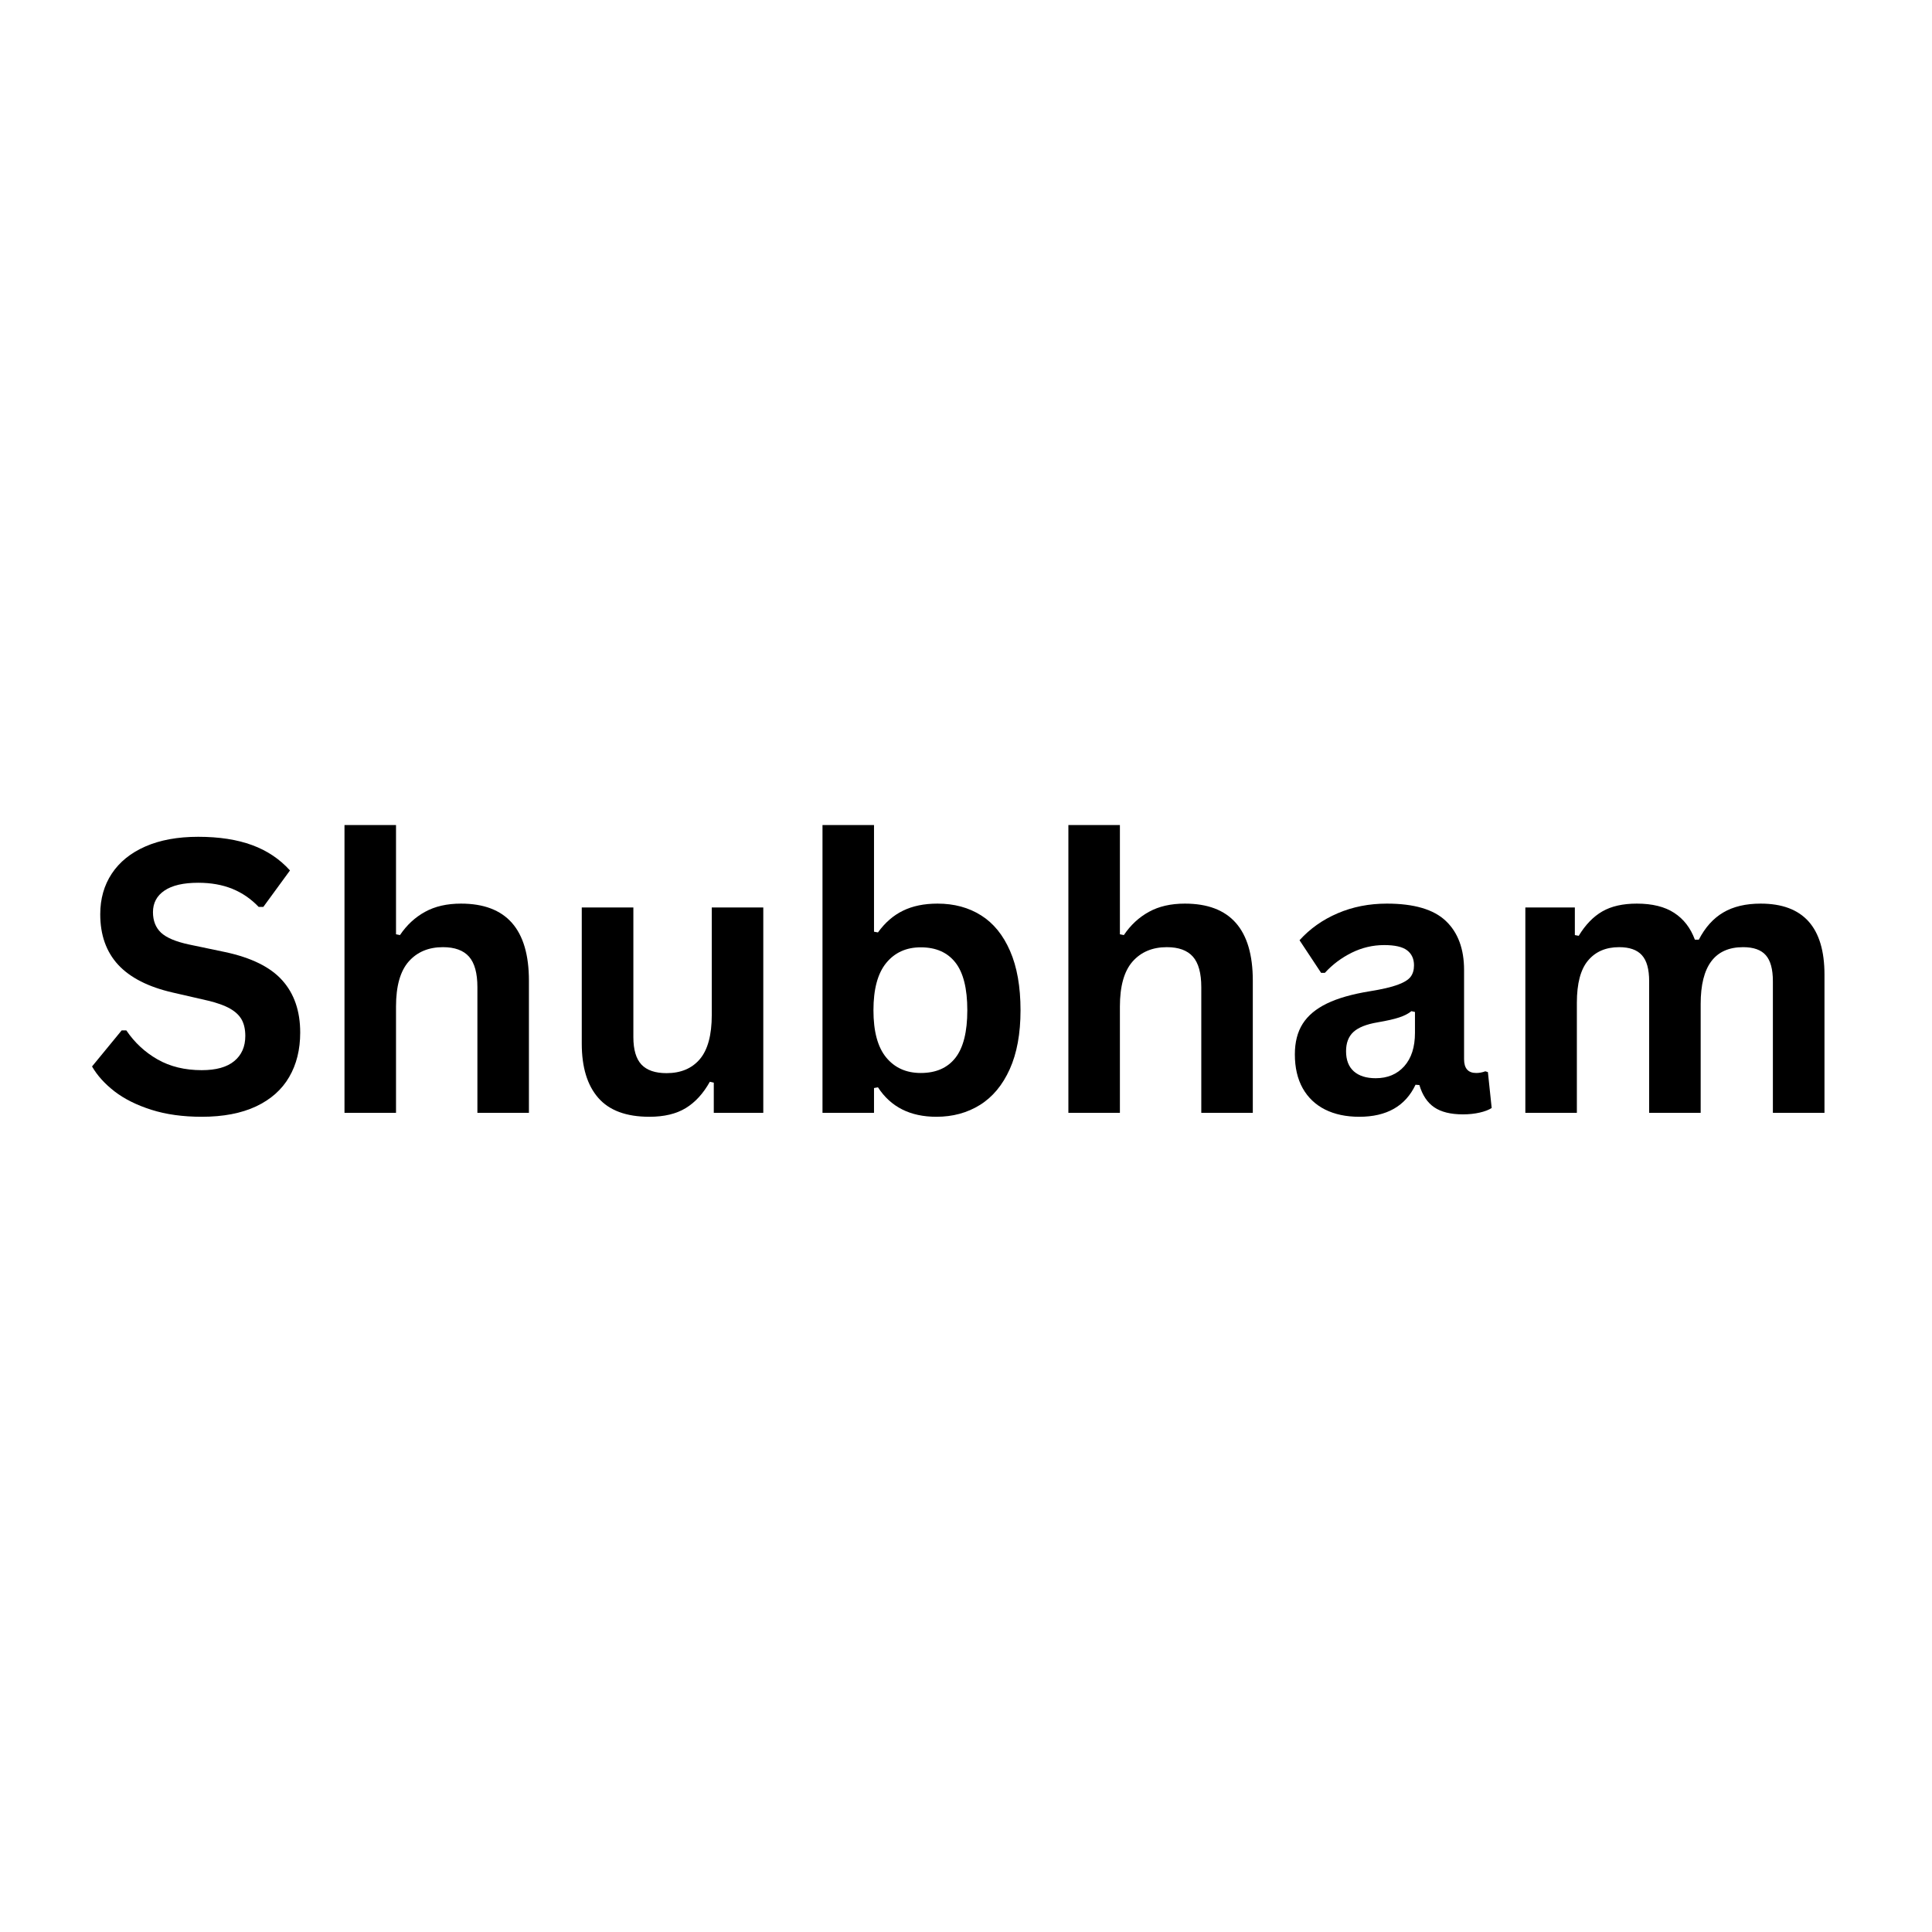
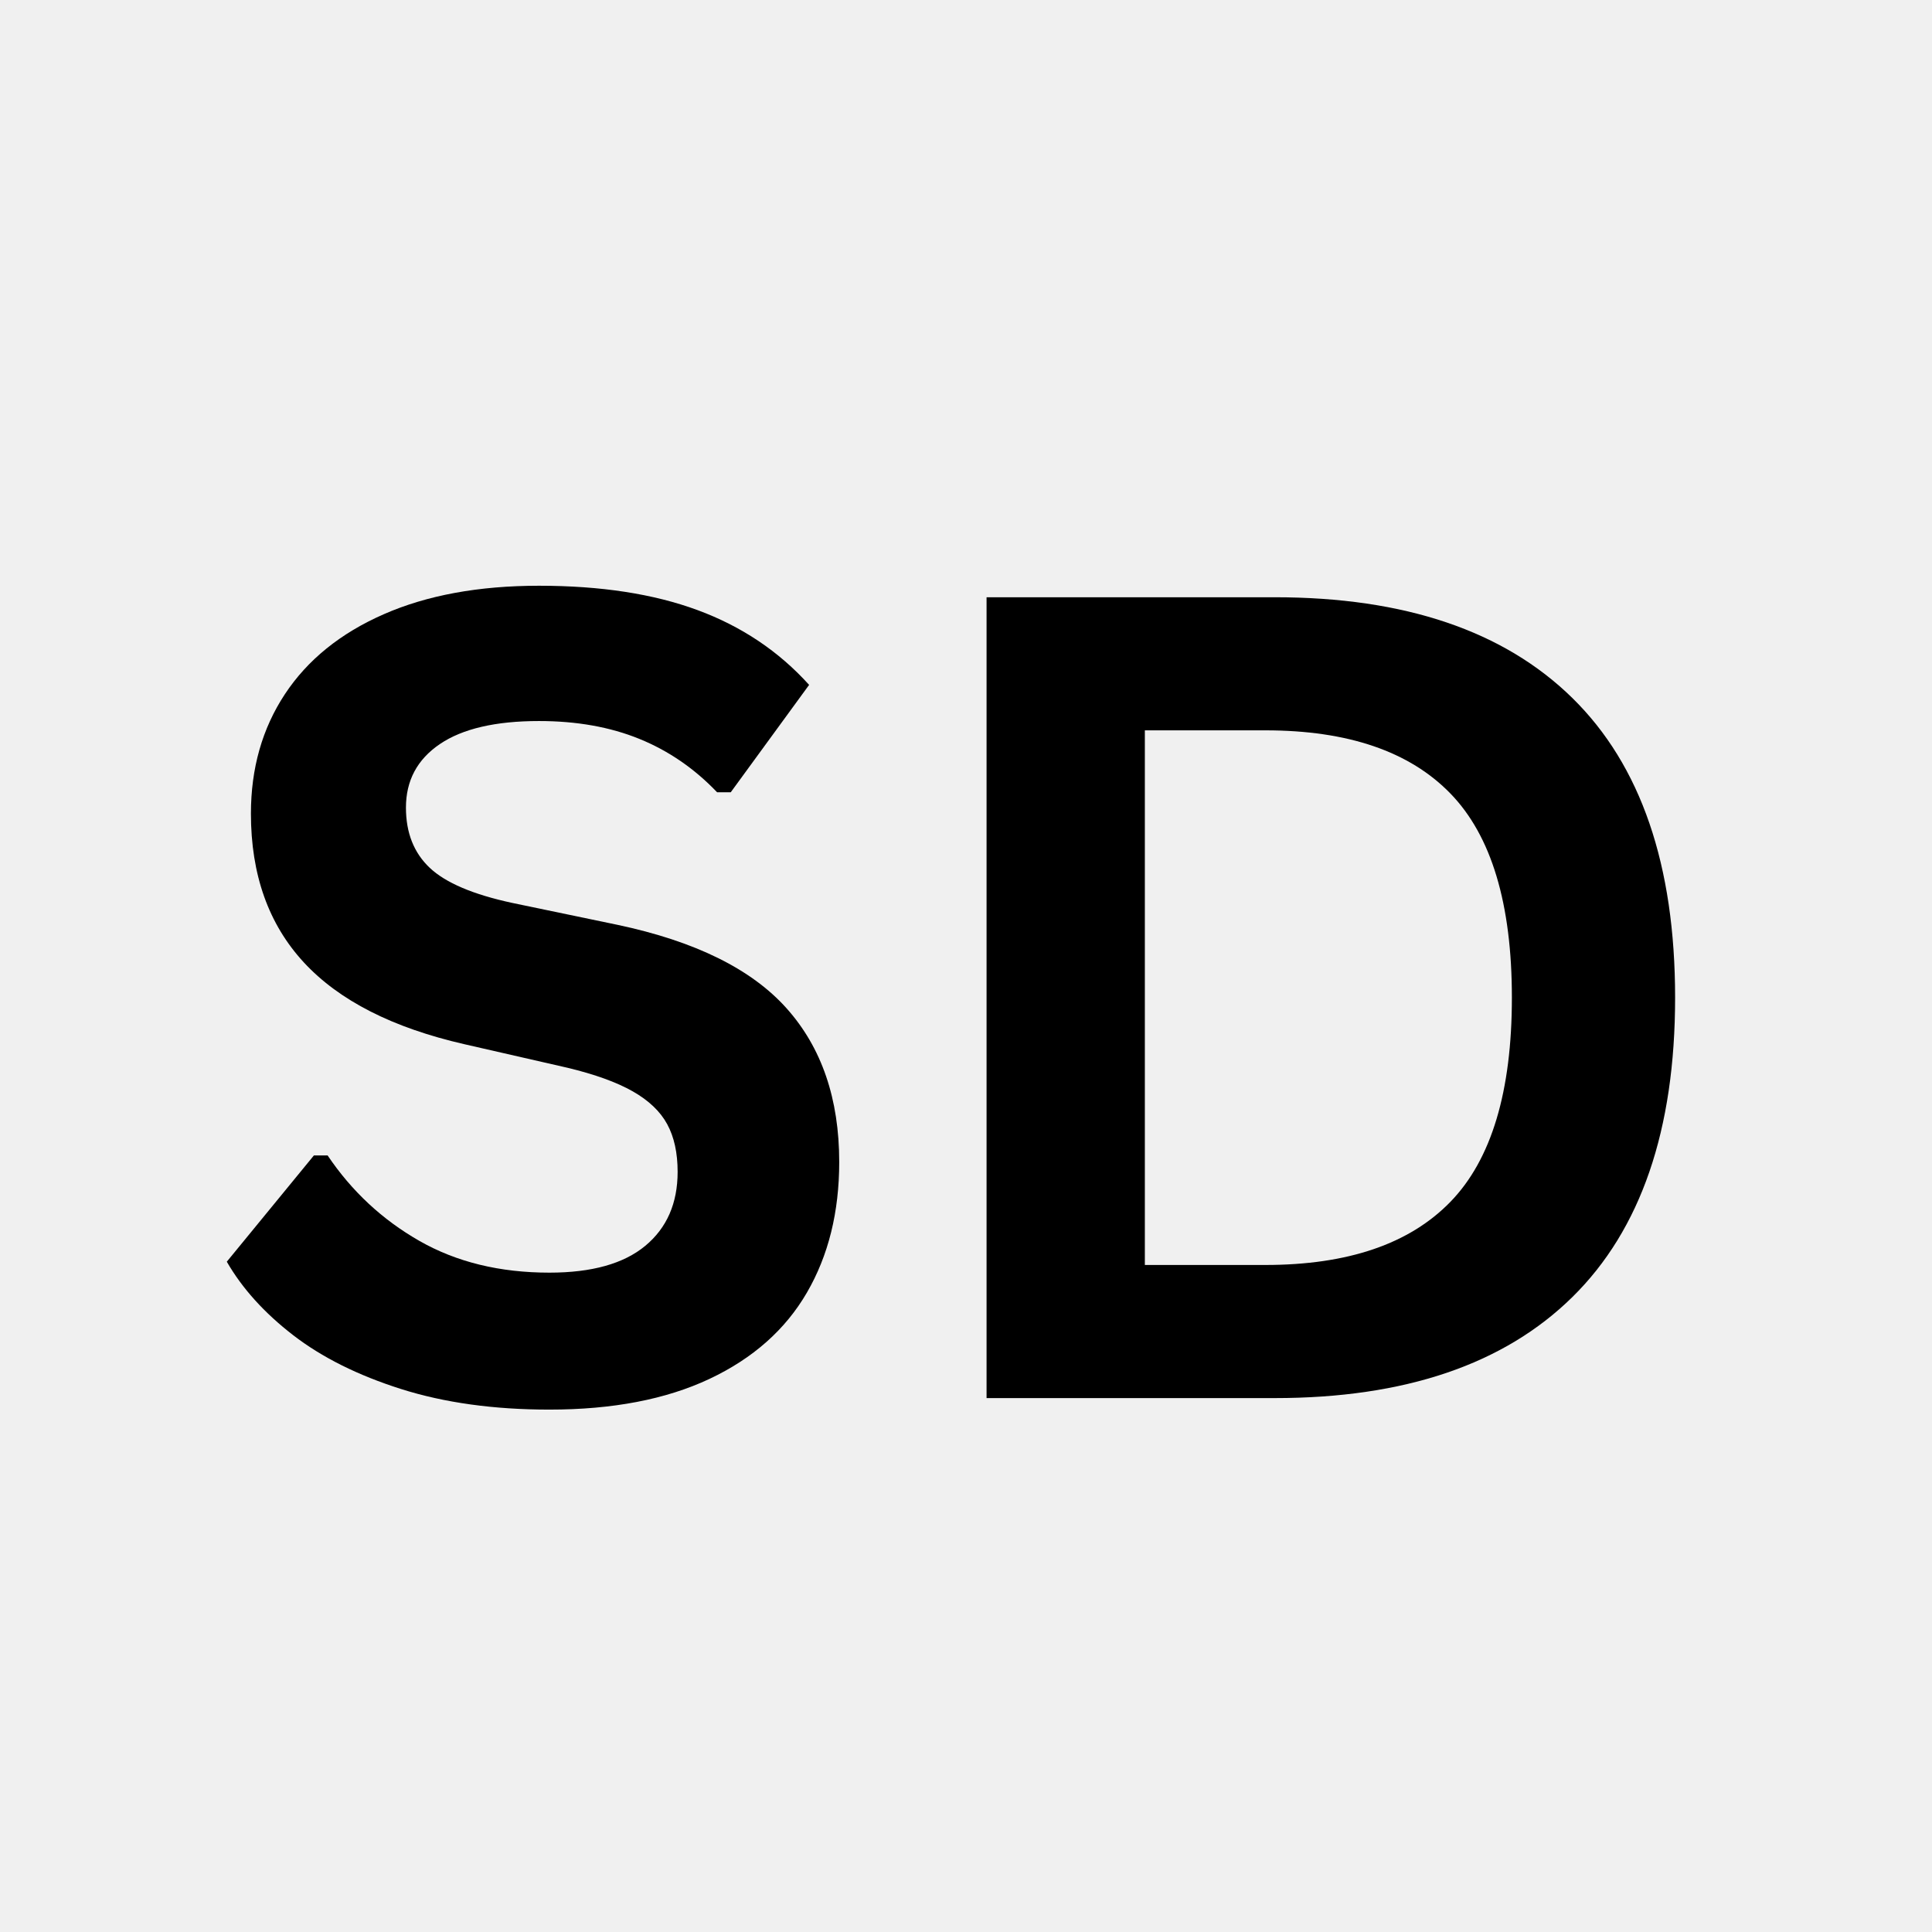
- <svg xmlns="http://www.w3.org/2000/svg" width="500" zoomAndPan="magnify" viewBox="0 0 375 375" height="500" preserveAspectRatio="xMidYMid meet" version="1.0">
+ <svg xmlns="http://www.w3.org/2000/svg" width="1500" zoomAndPan="magnify" viewBox="0 0 1125 1125" height="1500" preserveAspectRatio="xMidYMid meet" version="1.0">
  <defs>
    <g />
  </defs>
-   <rect x="-37.5" width="450" fill="#ffffff" y="-37.5" height="450" fill-opacity="1" />
-   <rect x="-37.5" width="450" fill="#ffffff" y="-37.5" height="450" fill-opacity="1" />
  <g fill="#000000" fill-opacity="1">
-     <g transform="translate(15.73828, 216)">
+     <g transform="translate(113.2534, 814.1069)">
      <g>
-         <path d="M 23.422 0.766 C 19.754 0.766 16.492 0.312 13.641 -0.594 C 10.785 -1.5 8.406 -2.688 6.5 -4.156 C 4.602 -5.625 3.145 -7.238 2.125 -9 L 7.875 -16 L 8.781 -16 C 10.375 -13.645 12.391 -11.77 14.828 -10.375 C 17.273 -8.977 20.141 -8.281 23.422 -8.281 C 26.211 -8.281 28.316 -8.867 29.734 -10.047 C 31.16 -11.223 31.875 -12.848 31.875 -14.922 C 31.875 -16.172 31.645 -17.219 31.188 -18.062 C 30.727 -18.906 29.969 -19.629 28.906 -20.234 C 27.844 -20.836 26.41 -21.352 24.609 -21.781 L 17.812 -23.344 C 13.07 -24.426 9.535 -26.223 7.203 -28.734 C 4.879 -31.254 3.719 -34.523 3.719 -38.547 C 3.719 -41.535 4.461 -44.16 5.953 -46.422 C 7.453 -48.691 9.629 -50.453 12.484 -51.703 C 15.336 -52.953 18.754 -53.578 22.734 -53.578 C 26.797 -53.578 30.281 -53.039 33.188 -51.969 C 36.094 -50.906 38.547 -49.266 40.547 -47.047 L 35.375 -39.969 L 34.469 -39.969 C 32.977 -41.531 31.27 -42.703 29.344 -43.484 C 27.414 -44.266 25.211 -44.656 22.734 -44.656 C 19.859 -44.656 17.676 -44.148 16.188 -43.141 C 14.695 -42.129 13.953 -40.734 13.953 -38.953 C 13.953 -37.285 14.473 -35.957 15.516 -34.969 C 16.566 -33.988 18.379 -33.223 20.953 -32.672 L 27.891 -31.219 C 33.023 -30.133 36.75 -28.297 39.062 -25.703 C 41.375 -23.117 42.531 -19.742 42.531 -15.578 C 42.531 -12.273 41.816 -9.398 40.391 -6.953 C 38.973 -4.504 36.832 -2.602 33.969 -1.25 C 31.102 0.094 27.586 0.766 23.422 0.766 Z M 23.422 0.766 " />
+         <path d="M 206.688 6.703 C 174.363 6.703 145.602 2.719 120.406 -5.25 C 95.207 -13.227 74.207 -23.703 57.406 -36.672 C 40.613 -49.648 27.75 -63.898 18.812 -79.422 L 69.531 -141.297 L 77.516 -141.297 C 91.547 -120.461 109.352 -103.879 130.938 -91.547 C 152.52 -79.211 177.77 -73.047 206.688 -73.047 C 231.352 -73.047 249.957 -78.254 262.5 -88.672 C 275.051 -99.086 281.328 -113.441 281.328 -131.734 C 281.328 -142.797 279.305 -152.047 275.266 -159.484 C 271.223 -166.93 264.523 -173.312 255.172 -178.625 C 245.816 -183.938 233.164 -188.508 217.219 -192.344 L 157.25 -206.047 C 115.363 -215.617 84.16 -231.516 63.641 -253.734 C 43.117 -275.961 32.859 -304.832 32.859 -340.344 C 32.859 -366.707 39.445 -389.883 52.625 -409.875 C 65.812 -429.863 85.004 -445.383 110.203 -456.438 C 135.398 -467.5 165.539 -473.031 200.625 -473.031 C 236.562 -473.031 267.344 -468.297 292.969 -458.828 C 318.594 -449.367 340.234 -434.859 357.891 -415.297 L 312.266 -352.781 L 304.297 -352.781 C 291.109 -366.602 276.008 -376.969 259 -383.875 C 241.988 -390.789 222.531 -394.25 200.625 -394.25 C 175.32 -394.25 156.078 -389.781 142.891 -380.844 C 129.711 -371.914 123.125 -359.582 123.125 -343.844 C 123.125 -329.176 127.75 -317.484 137 -308.766 C 146.25 -300.047 162.25 -293.238 185 -288.344 L 246.25 -275.594 C 291.539 -266.02 324.391 -249.801 344.797 -226.938 C 365.211 -204.082 375.422 -174.258 375.422 -137.469 C 375.422 -108.344 369.145 -82.988 356.594 -61.406 C 344.051 -39.82 325.129 -23.07 299.828 -11.156 C 274.523 0.75 243.477 6.703 206.688 6.703 Z M 206.688 6.703 " />
      </g>
    </g>
  </g>
  <g fill="#000000" fill-opacity="1">
-     <g transform="translate(61.1163, 216)">
+     <g transform="translate(513.8649, 814.1069)">
      <g>
-         <path d="M 5.75 0 L 5.75 -55.859 L 15.75 -55.859 L 15.75 -34.656 L 16.516 -34.5 C 17.836 -36.457 19.461 -37.961 21.391 -39.016 C 23.316 -40.078 25.641 -40.609 28.359 -40.609 C 37.148 -40.609 41.547 -35.625 41.547 -25.656 L 41.547 0 L 31.547 0 L 31.547 -24.391 C 31.547 -27.109 31.004 -29.082 29.922 -30.312 C 28.836 -31.539 27.148 -32.156 24.859 -32.156 C 22.066 -32.156 19.848 -31.223 18.203 -29.359 C 16.566 -27.492 15.75 -24.582 15.75 -20.625 L 15.75 0 Z M 5.75 0 " />
-       </g>
-     </g>
-   </g>
-   <g fill="#000000" fill-opacity="1">
-     <g transform="translate(107.795, 216)">
-       <g>
-         <path d="M 18.25 0.766 C 13.77 0.766 10.461 -0.457 8.328 -2.906 C 6.191 -5.352 5.125 -8.863 5.125 -13.438 L 5.125 -39.859 L 15.141 -39.859 L 15.141 -14.703 C 15.141 -12.273 15.66 -10.5 16.703 -9.375 C 17.754 -8.258 19.379 -7.703 21.578 -7.703 C 24.348 -7.703 26.504 -8.609 28.047 -10.422 C 29.586 -12.242 30.359 -15.102 30.359 -19 L 30.359 -39.859 L 40.359 -39.859 L 40.359 0 L 30.75 0 L 30.75 -5.859 L 29.984 -6.031 C 28.711 -3.75 27.156 -2.047 25.312 -0.922 C 23.469 0.203 21.113 0.766 18.25 0.766 Z M 18.25 0.766 " />
-       </g>
-     </g>
-   </g>
-   <g fill="#000000" fill-opacity="1">
-     <g transform="translate(153.8956, 216)">
-       <g>
-         <path d="M 27.859 0.766 C 22.773 0.766 18.992 -1.141 16.516 -4.953 L 15.75 -4.812 L 15.75 0 L 5.75 0 L 5.75 -55.859 L 15.75 -55.859 L 15.75 -35.156 L 16.516 -35.016 C 17.891 -36.922 19.508 -38.328 21.375 -39.234 C 23.238 -40.148 25.473 -40.609 28.078 -40.609 C 31.305 -40.609 34.125 -39.848 36.531 -38.328 C 38.938 -36.816 40.812 -34.516 42.156 -31.422 C 43.508 -28.328 44.188 -24.488 44.188 -19.906 C 44.188 -15.375 43.488 -11.562 42.094 -8.469 C 40.695 -5.375 38.77 -3.062 36.312 -1.531 C 33.852 0 31.035 0.766 27.859 0.766 Z M 24.828 -7.734 C 27.766 -7.734 30.004 -8.711 31.547 -10.672 C 33.086 -12.641 33.859 -15.719 33.859 -19.906 C 33.859 -24.125 33.086 -27.211 31.547 -29.172 C 30.004 -31.141 27.766 -32.125 24.828 -32.125 C 22.004 -32.125 19.766 -31.109 18.109 -29.078 C 16.461 -27.055 15.641 -24 15.641 -19.906 C 15.641 -15.812 16.461 -12.758 18.109 -10.75 C 19.766 -8.738 22.004 -7.734 24.828 -7.734 Z M 24.828 -7.734 " />
-       </g>
-     </g>
-   </g>
-   <g fill="#000000" fill-opacity="1">
-     <g transform="translate(201.622, 216)">
-       <g>
-         <path d="M 5.75 0 L 5.75 -55.859 L 15.75 -55.859 L 15.75 -34.656 L 16.516 -34.5 C 17.836 -36.457 19.461 -37.961 21.391 -39.016 C 23.316 -40.078 25.641 -40.609 28.359 -40.609 C 37.148 -40.609 41.547 -35.625 41.547 -25.656 L 41.547 0 L 31.547 0 L 31.547 -24.391 C 31.547 -27.109 31.004 -29.082 29.922 -30.312 C 28.836 -31.539 27.148 -32.156 24.859 -32.156 C 22.066 -32.156 19.848 -31.223 18.203 -29.359 C 16.566 -27.492 15.75 -24.582 15.75 -20.625 L 15.75 0 Z M 5.75 0 " />
-       </g>
-     </g>
-   </g>
-   <g fill="#000000" fill-opacity="1">
-     <g transform="translate(248.3006, 216)">
-       <g>
-         <path d="M 15.531 0.766 C 12.977 0.766 10.766 0.297 8.891 -0.641 C 7.016 -1.586 5.566 -2.969 4.547 -4.781 C 3.535 -6.602 3.031 -8.789 3.031 -11.344 C 3.031 -13.707 3.535 -15.688 4.547 -17.281 C 5.566 -18.883 7.133 -20.195 9.25 -21.219 C 11.375 -22.25 14.145 -23.039 17.562 -23.594 C 19.945 -23.977 21.758 -24.398 23 -24.859 C 24.238 -25.316 25.07 -25.832 25.5 -26.406 C 25.938 -26.988 26.156 -27.727 26.156 -28.625 C 26.156 -29.895 25.707 -30.867 24.812 -31.547 C 23.926 -32.223 22.445 -32.562 20.375 -32.562 C 18.164 -32.562 16.062 -32.066 14.062 -31.078 C 12.062 -30.086 10.328 -28.785 8.859 -27.172 L 8.125 -27.172 L 3.938 -33.5 C 5.957 -35.738 8.426 -37.484 11.344 -38.734 C 14.258 -39.984 17.441 -40.609 20.891 -40.609 C 26.16 -40.609 29.973 -39.488 32.328 -37.25 C 34.691 -35.008 35.875 -31.832 35.875 -27.719 L 35.875 -10.406 C 35.875 -8.625 36.66 -7.734 38.234 -7.734 C 38.828 -7.734 39.414 -7.844 40 -8.062 L 40.5 -7.906 L 41.234 -0.938 C 40.672 -0.57 39.895 -0.273 38.906 -0.047 C 37.926 0.18 36.844 0.297 35.656 0.297 C 33.281 0.297 31.422 -0.16 30.078 -1.078 C 28.742 -1.992 27.785 -3.43 27.203 -5.391 L 26.453 -5.453 C 24.492 -1.305 20.852 0.766 15.531 0.766 Z M 18.719 -6.719 C 21.031 -6.719 22.879 -7.492 24.266 -9.047 C 25.648 -10.598 26.344 -12.758 26.344 -15.531 L 26.344 -19.578 L 25.656 -19.734 C 25.051 -19.242 24.258 -18.836 23.281 -18.516 C 22.312 -18.191 20.91 -17.875 19.078 -17.562 C 16.91 -17.195 15.348 -16.57 14.391 -15.688 C 13.441 -14.812 12.969 -13.566 12.969 -11.953 C 12.969 -10.242 13.473 -8.941 14.484 -8.047 C 15.492 -7.16 16.906 -6.719 18.719 -6.719 Z M 18.719 -6.719 " />
-       </g>
-     </g>
-   </g>
-   <g fill="#000000" fill-opacity="1">
-     <g transform="translate(290.3186, 216)">
-       <g>
-         <path d="M 5.75 0 L 5.75 -39.859 L 15.359 -39.859 L 15.359 -34.5 L 16.109 -34.359 C 17.41 -36.504 18.938 -38.082 20.688 -39.094 C 22.438 -40.102 24.672 -40.609 27.391 -40.609 C 30.398 -40.609 32.816 -40.008 34.641 -38.812 C 36.473 -37.625 37.812 -35.891 38.656 -33.609 L 39.422 -33.609 C 40.648 -35.992 42.234 -37.754 44.172 -38.891 C 46.109 -40.035 48.523 -40.609 51.422 -40.609 C 59.68 -40.609 63.812 -36.008 63.812 -26.812 L 63.812 0 L 53.797 0 L 53.797 -25.547 C 53.797 -27.879 53.336 -29.562 52.422 -30.594 C 51.516 -31.633 50.047 -32.156 48.016 -32.156 C 42.523 -32.156 39.781 -28.484 39.781 -21.141 L 39.781 0 L 29.781 0 L 29.781 -25.547 C 29.781 -27.879 29.312 -29.562 28.375 -30.594 C 27.445 -31.633 25.973 -32.156 23.953 -32.156 C 21.379 -32.156 19.367 -31.289 17.922 -29.562 C 16.473 -27.844 15.75 -25.109 15.75 -21.359 L 15.75 0 Z M 5.75 0 " />
+         <path d="M 228.375 -466.328 C 304.082 -466.328 361.867 -446.766 401.734 -407.641 C 441.609 -368.516 461.547 -310.359 461.547 -233.172 C 461.547 -156.191 441.609 -98.082 401.734 -58.844 C 361.867 -19.613 304.082 0 228.375 0 L 60.609 0 L 60.609 -466.328 Z M 222.953 -77.516 C 271.016 -77.516 306.953 -89.789 330.766 -114.344 C 354.586 -138.906 366.5 -178.516 366.5 -233.172 C 366.5 -287.816 354.586 -327.422 330.766 -351.984 C 306.953 -376.547 271.016 -388.828 222.953 -388.828 L 152.781 -388.828 L 152.781 -77.516 Z M 222.953 -77.516 " />
      </g>
    </g>
  </g>
</svg>
